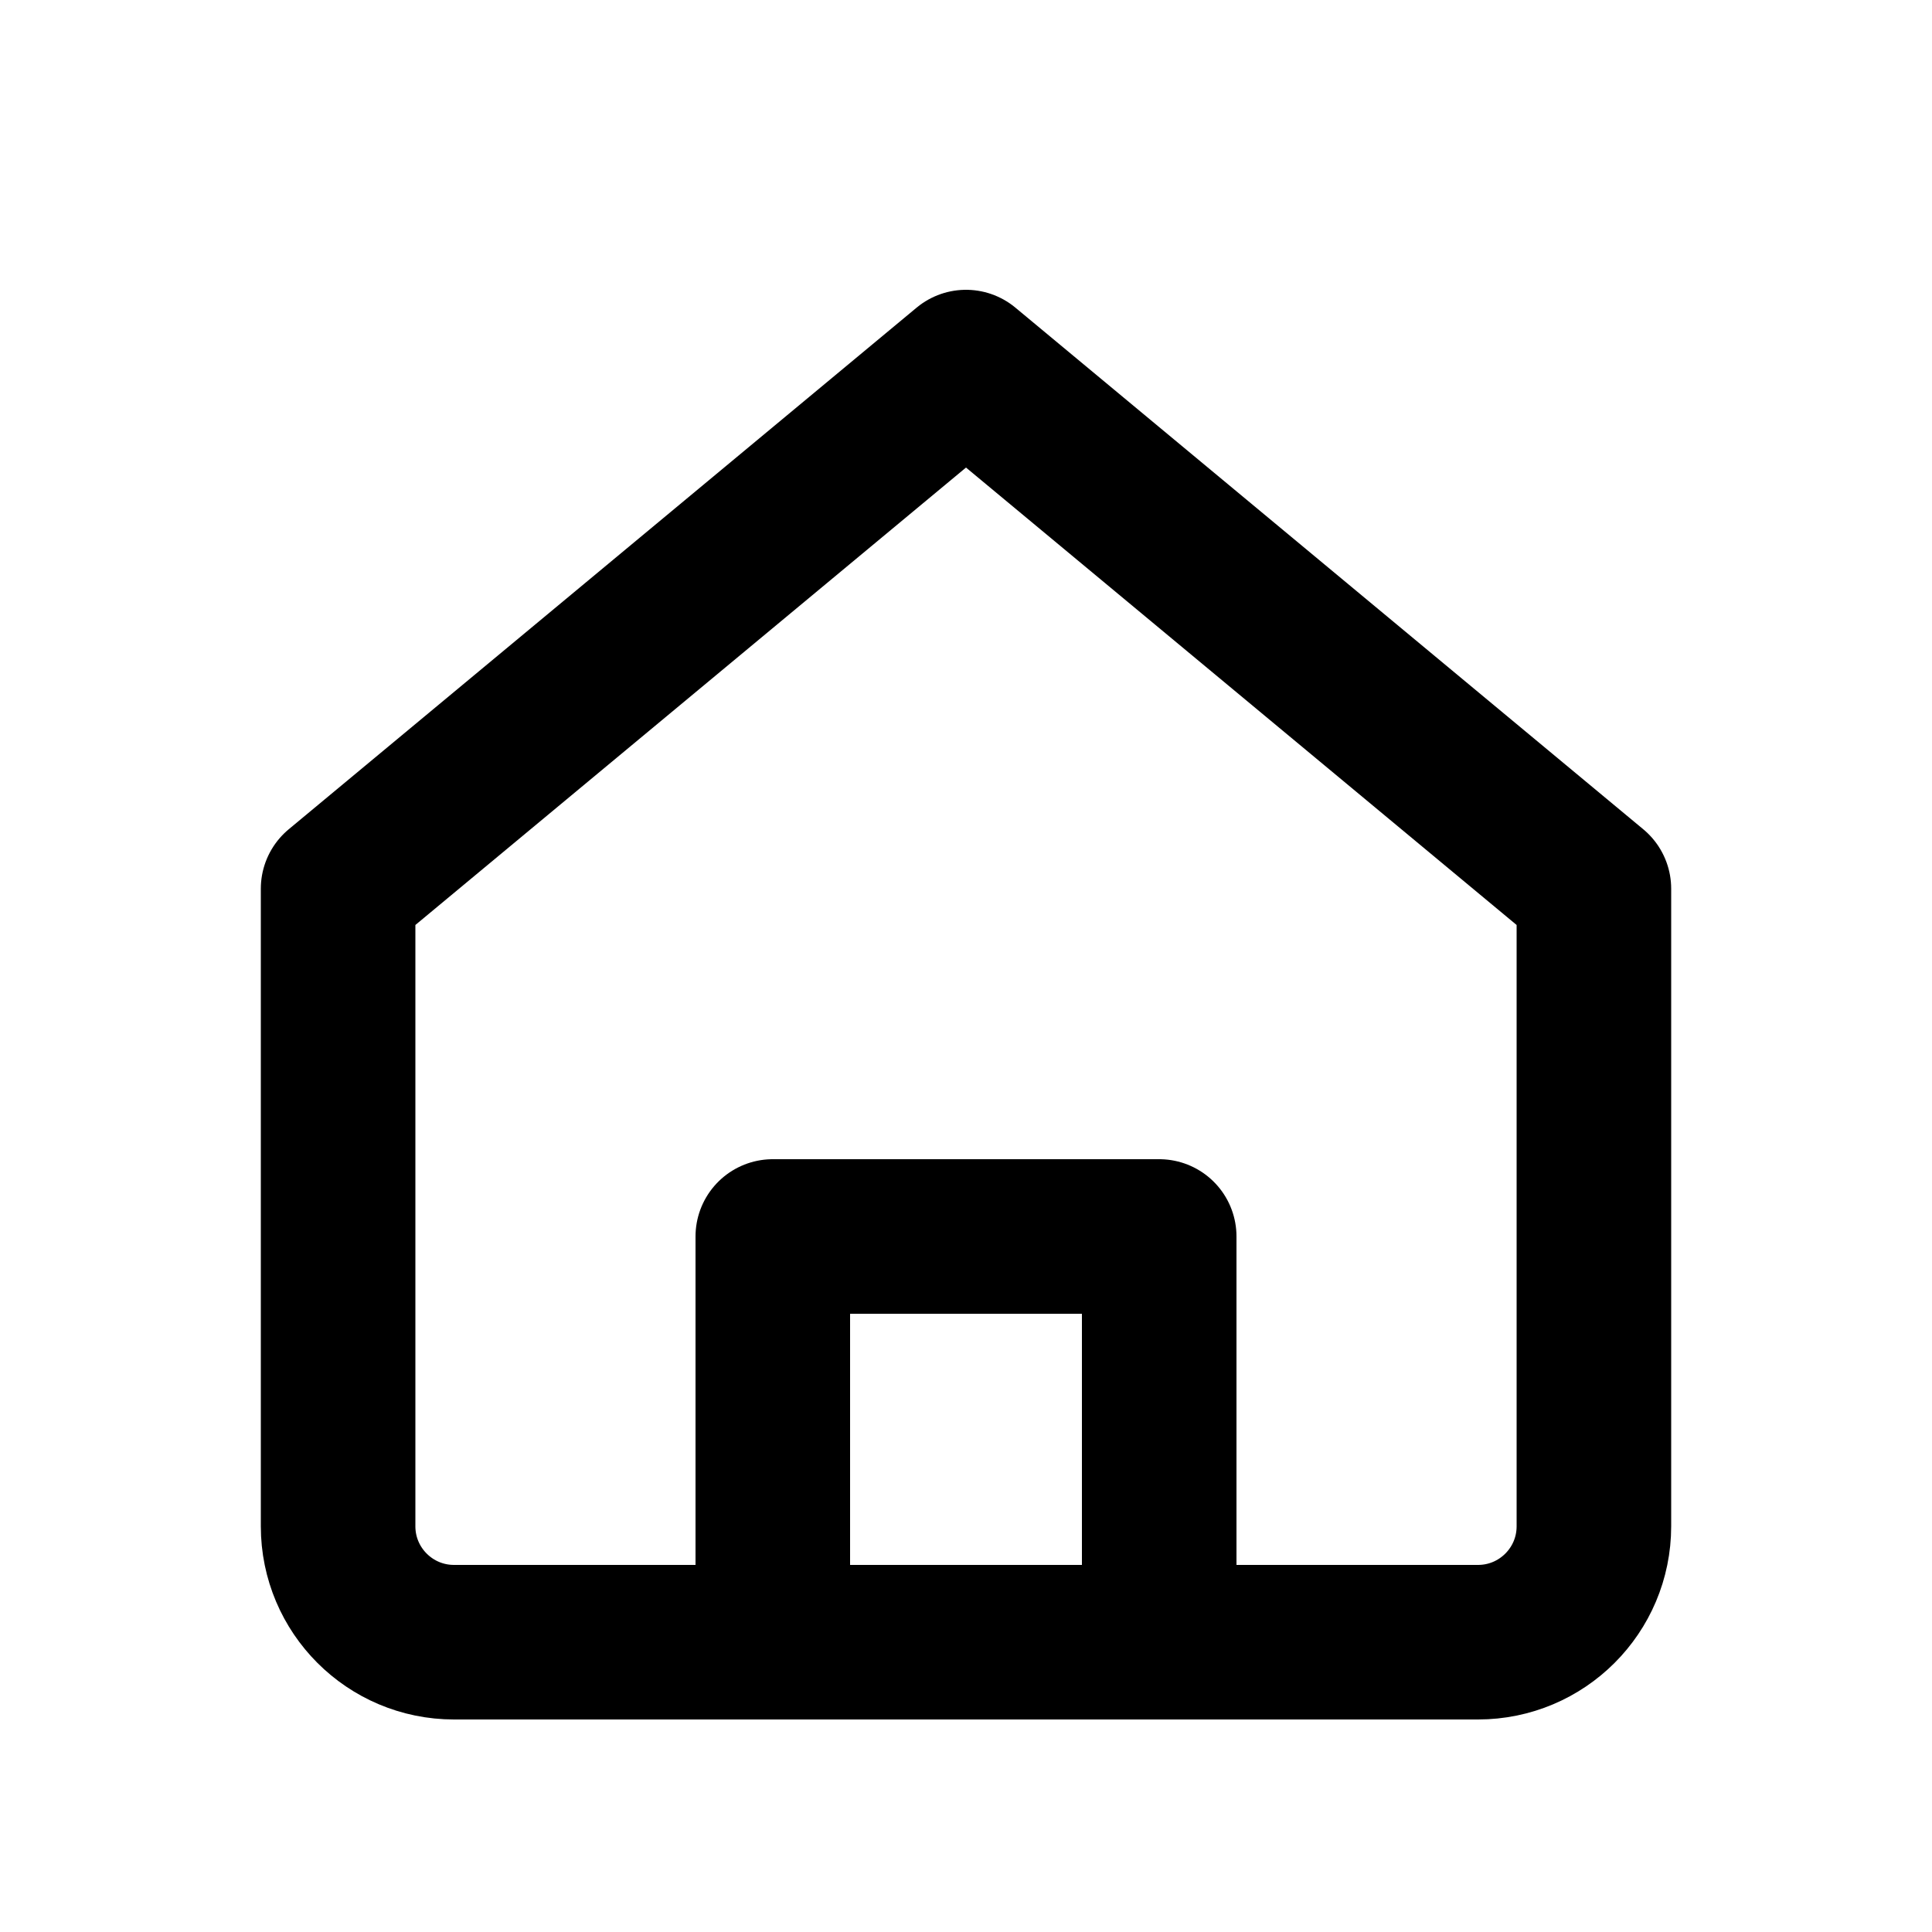
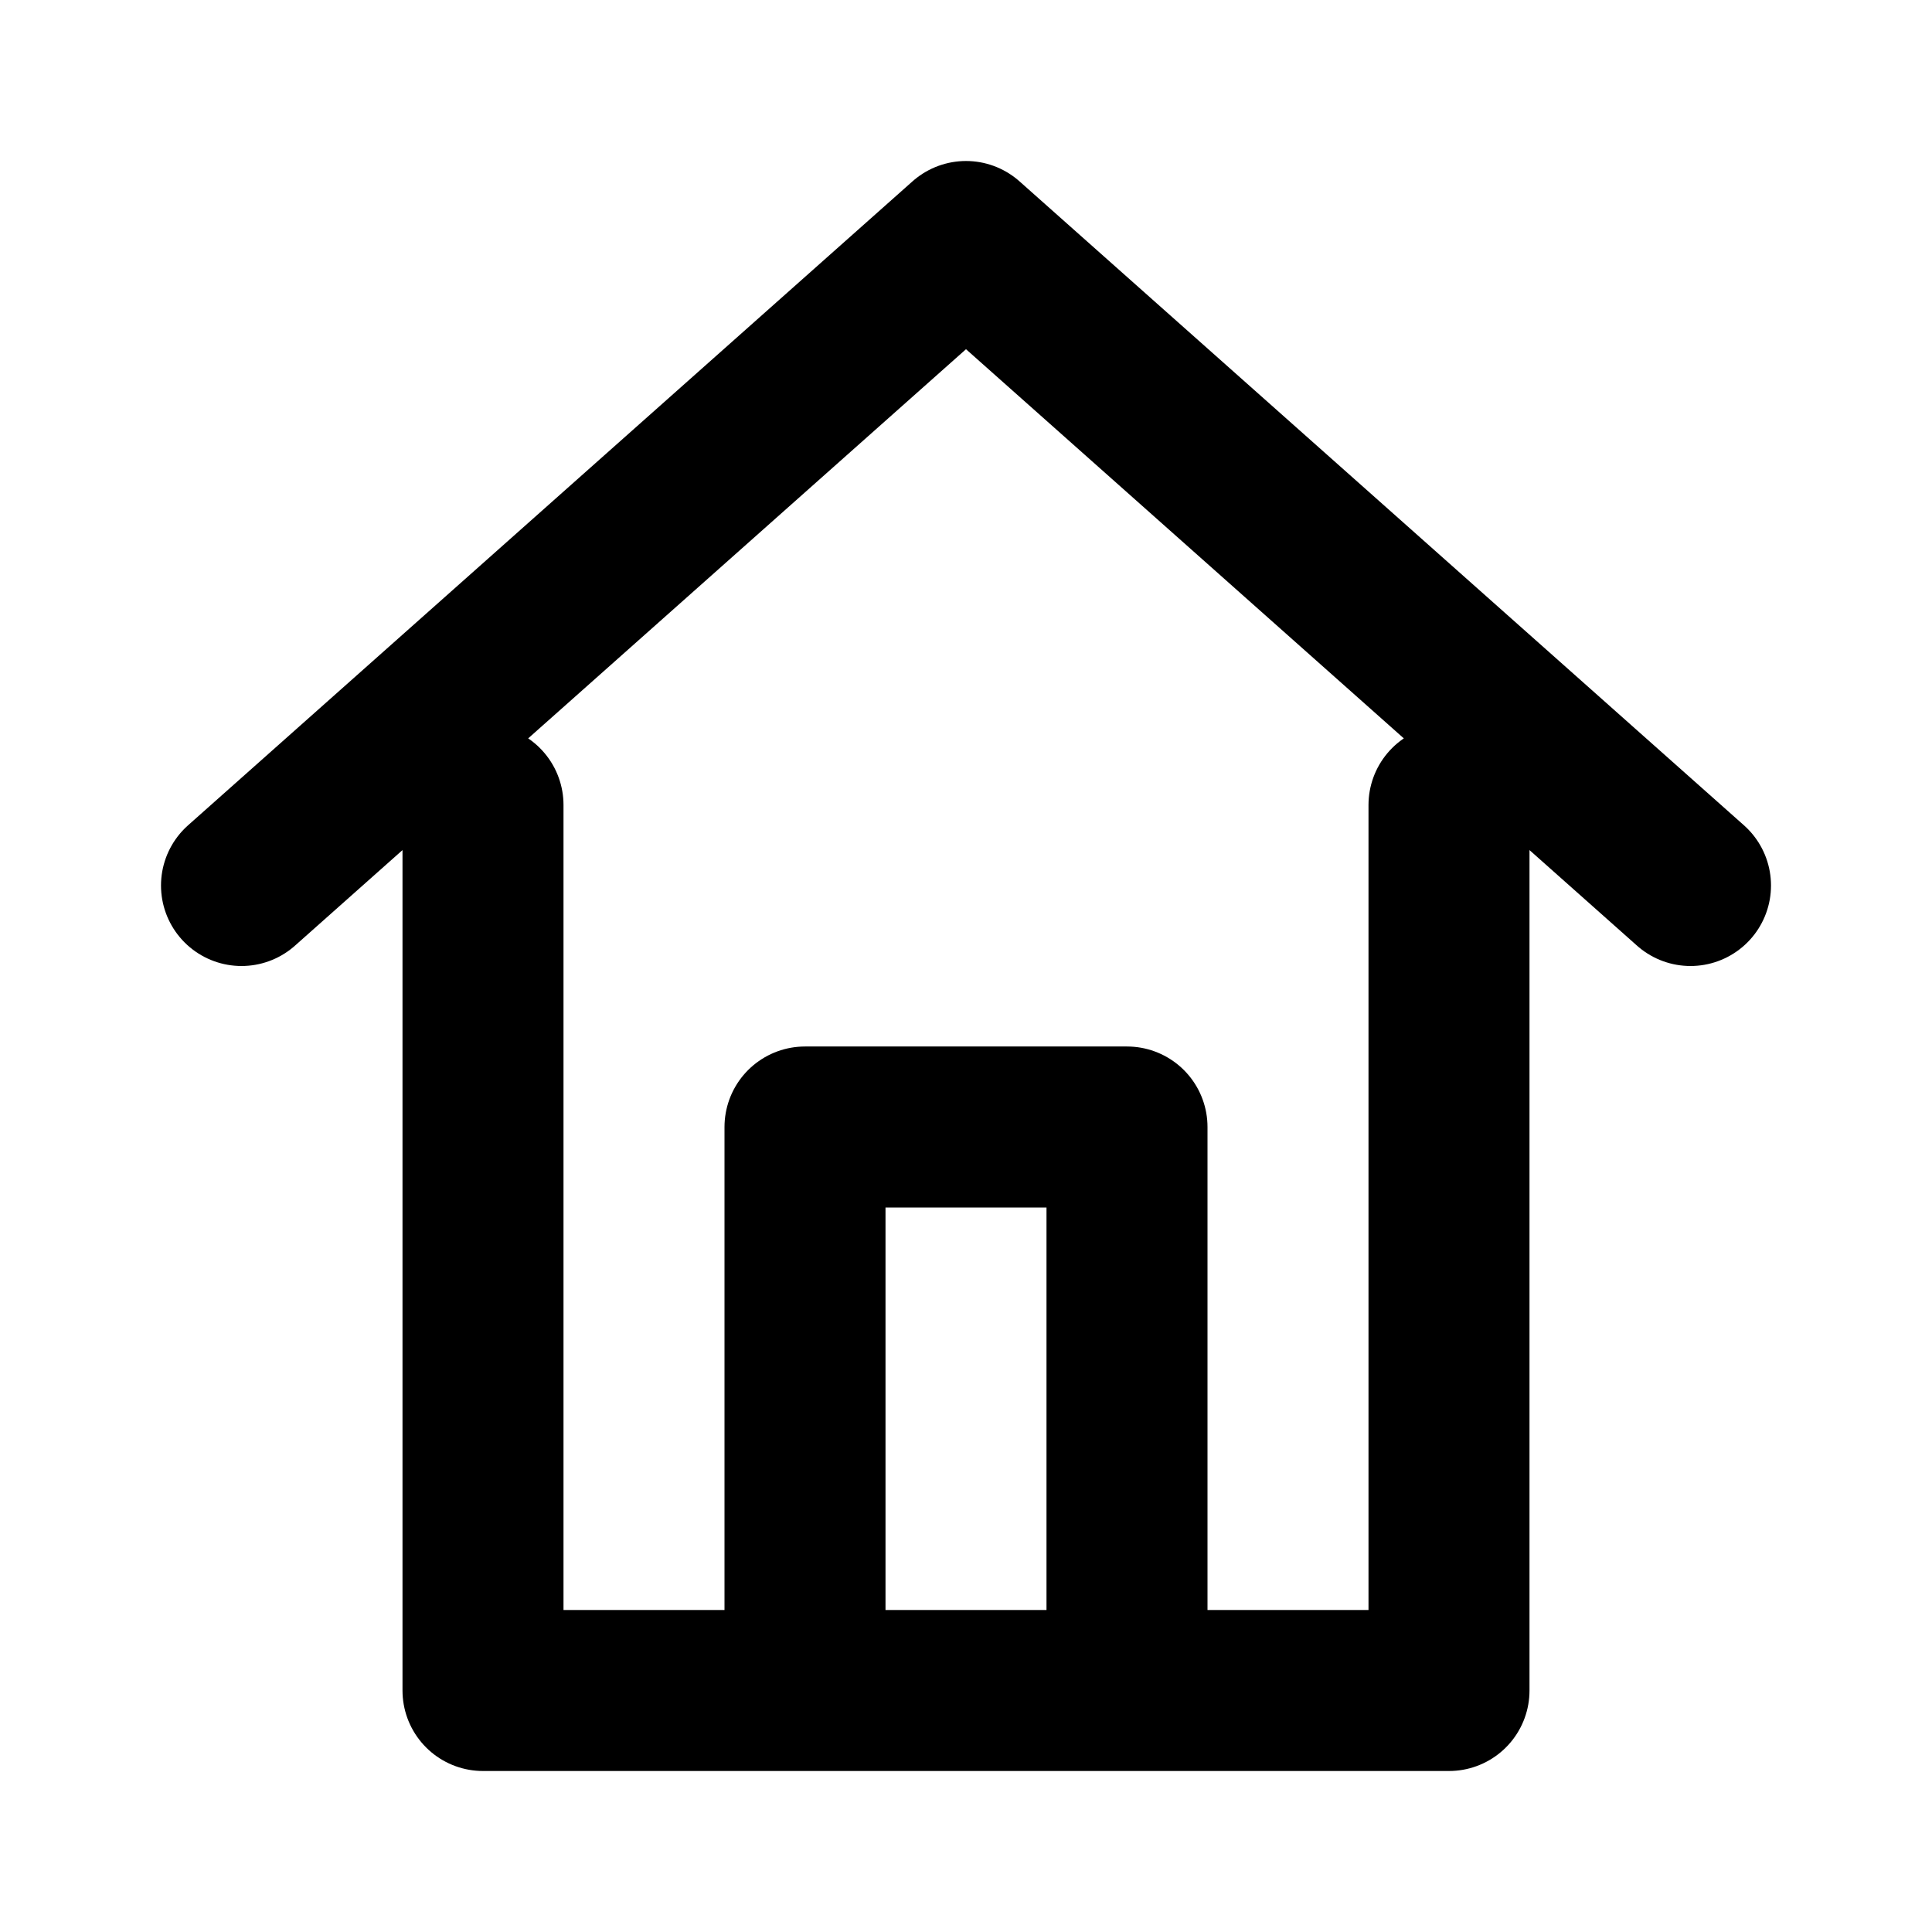
- <svg xmlns="http://www.w3.org/2000/svg" viewBox="0 0 20 20">
-   <path fill="none" stroke="#000" stroke-width="1.6" stroke-linecap="round" stroke-linejoin="round" d="M3.5 9.2 10 3.8l6.5 5.4v6.6a1.2 1.2 0 0 1-1.2 1.2H4.7a1.2 1.2 0 0 1-1.2-1.2z" />
-   <path fill="none" stroke="#000" stroke-width="1.6" stroke-linecap="round" stroke-linejoin="round" d="M8 17v-4.2h4V17" />
+ <svg xmlns="http://www.w3.org/2000/svg" viewBox="0 0 24 24">
+   <path d="M3 11 12 3 21 11M6 10V21H18V10M10 21V14H14V21" fill="none" stroke="currentColor" stroke-width="2" stroke-linecap="round" stroke-linejoin="round" />
</svg>
